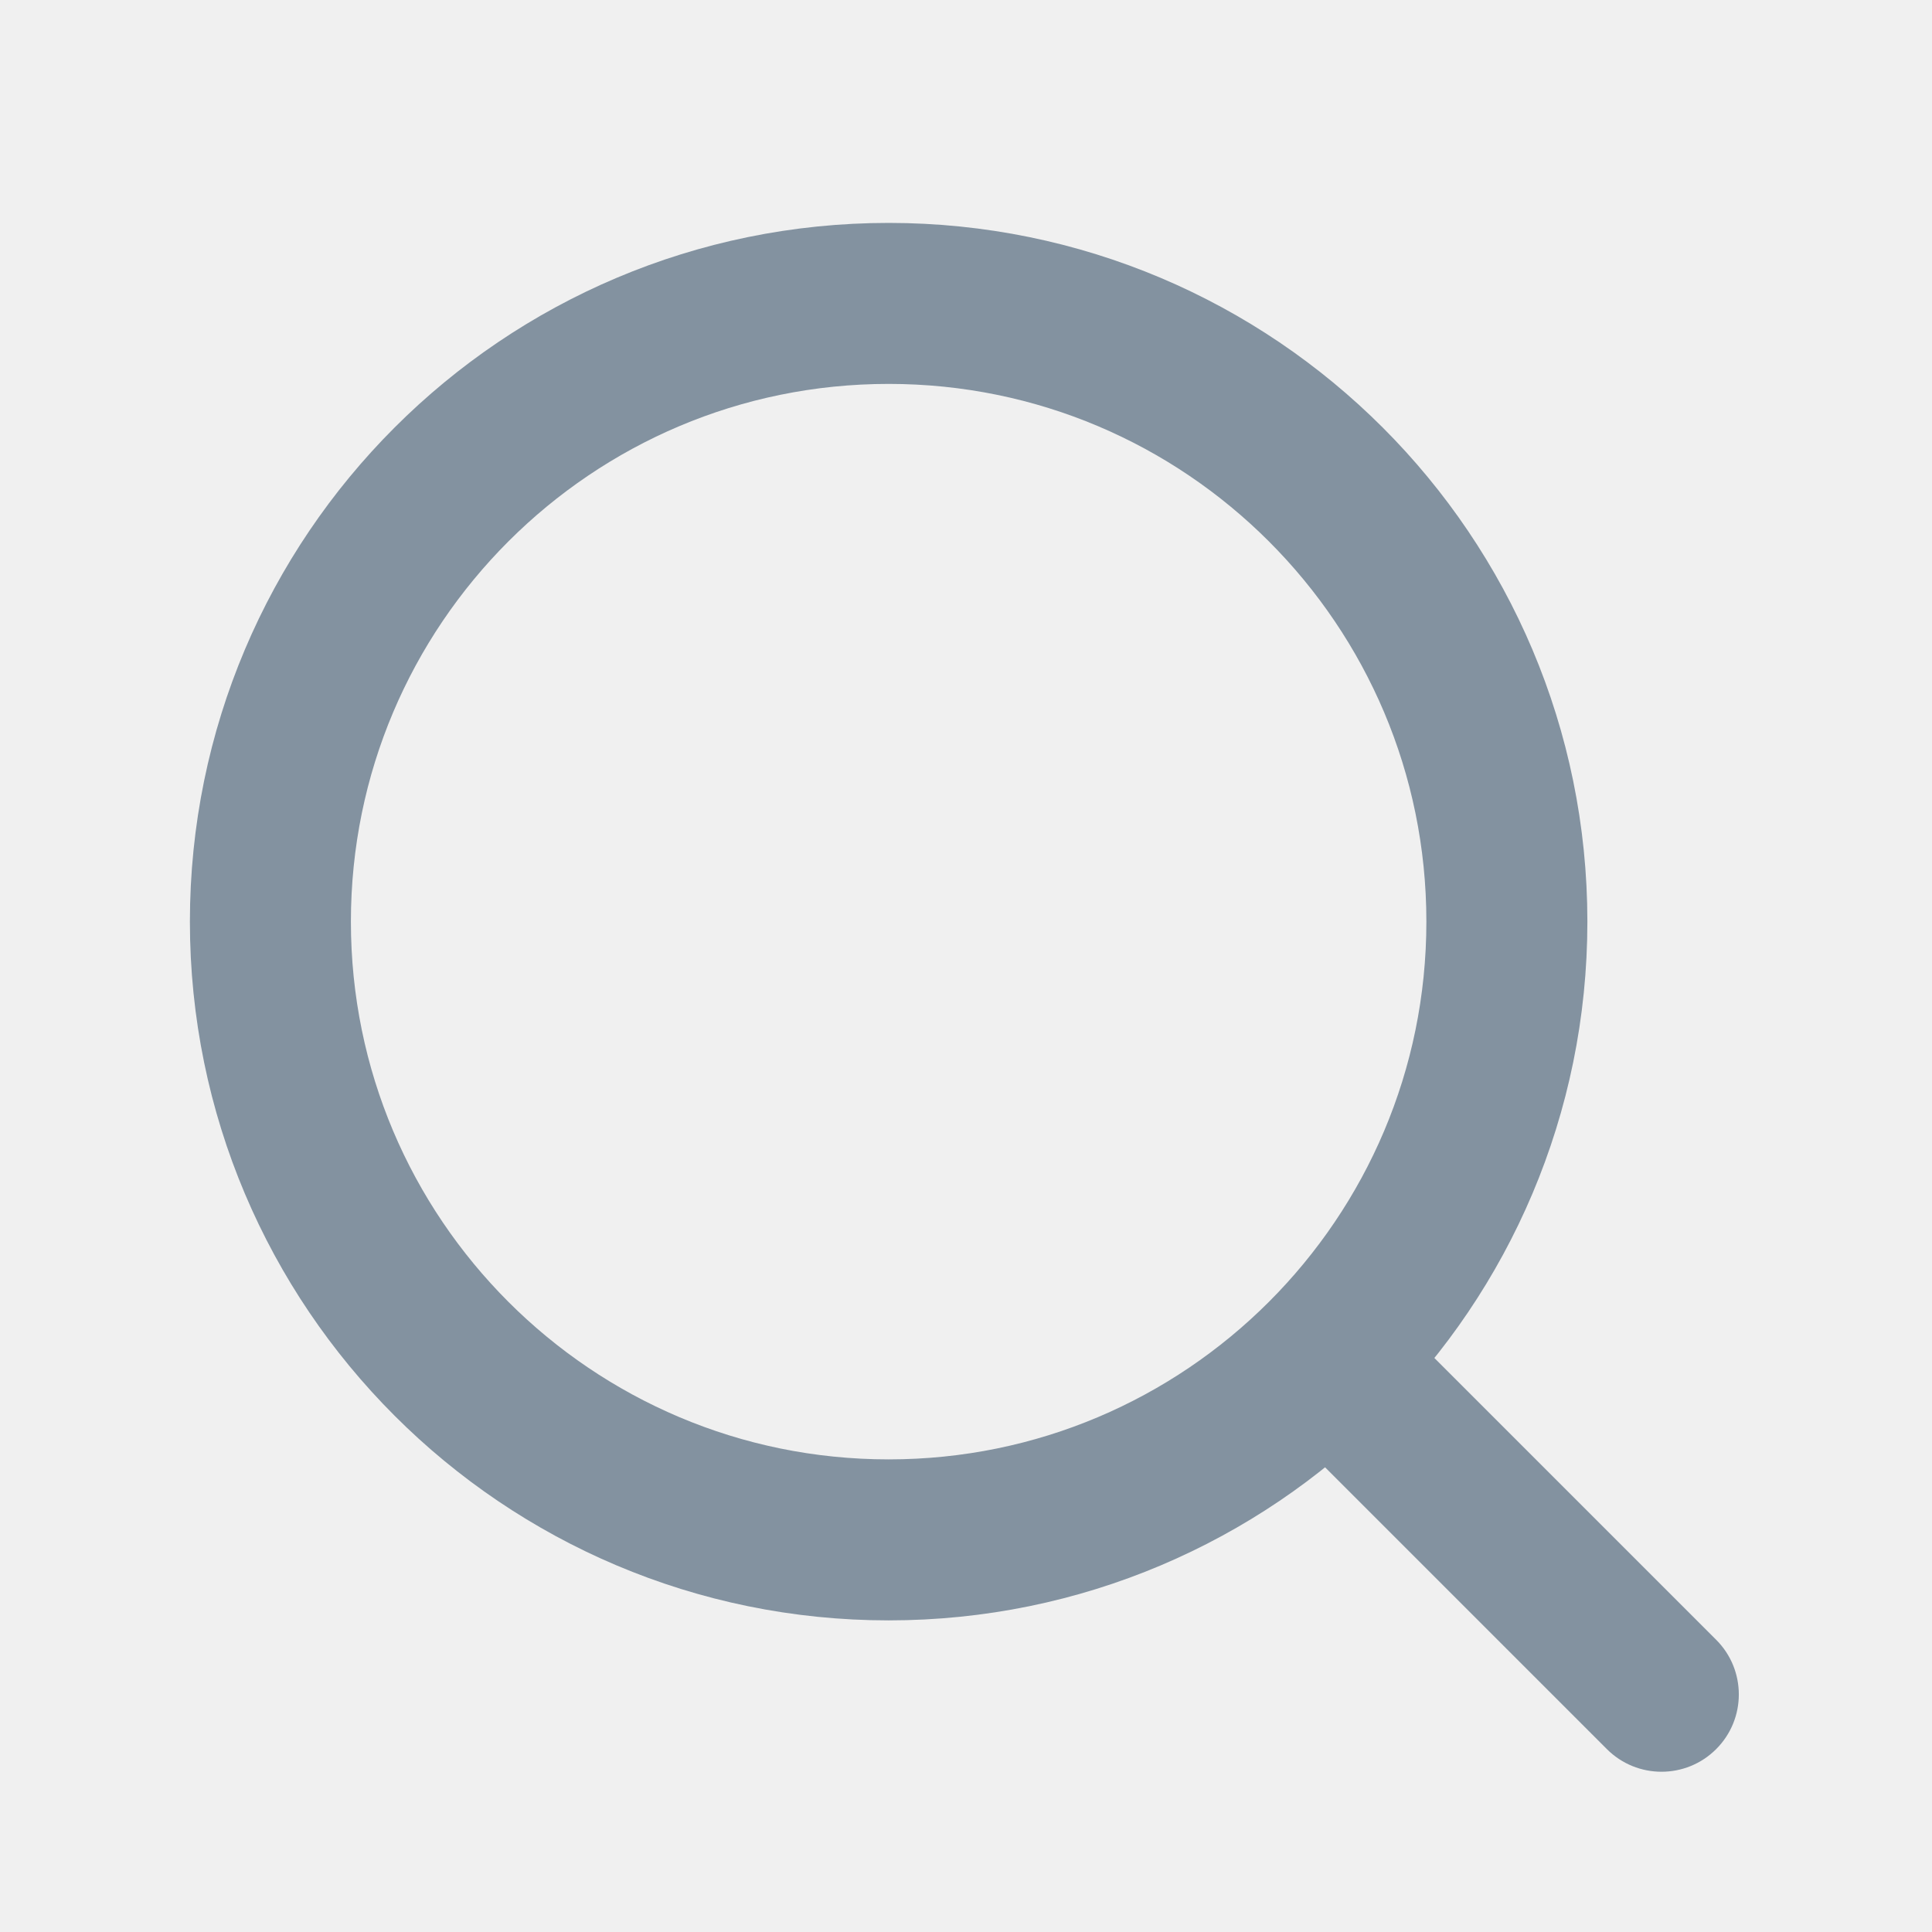
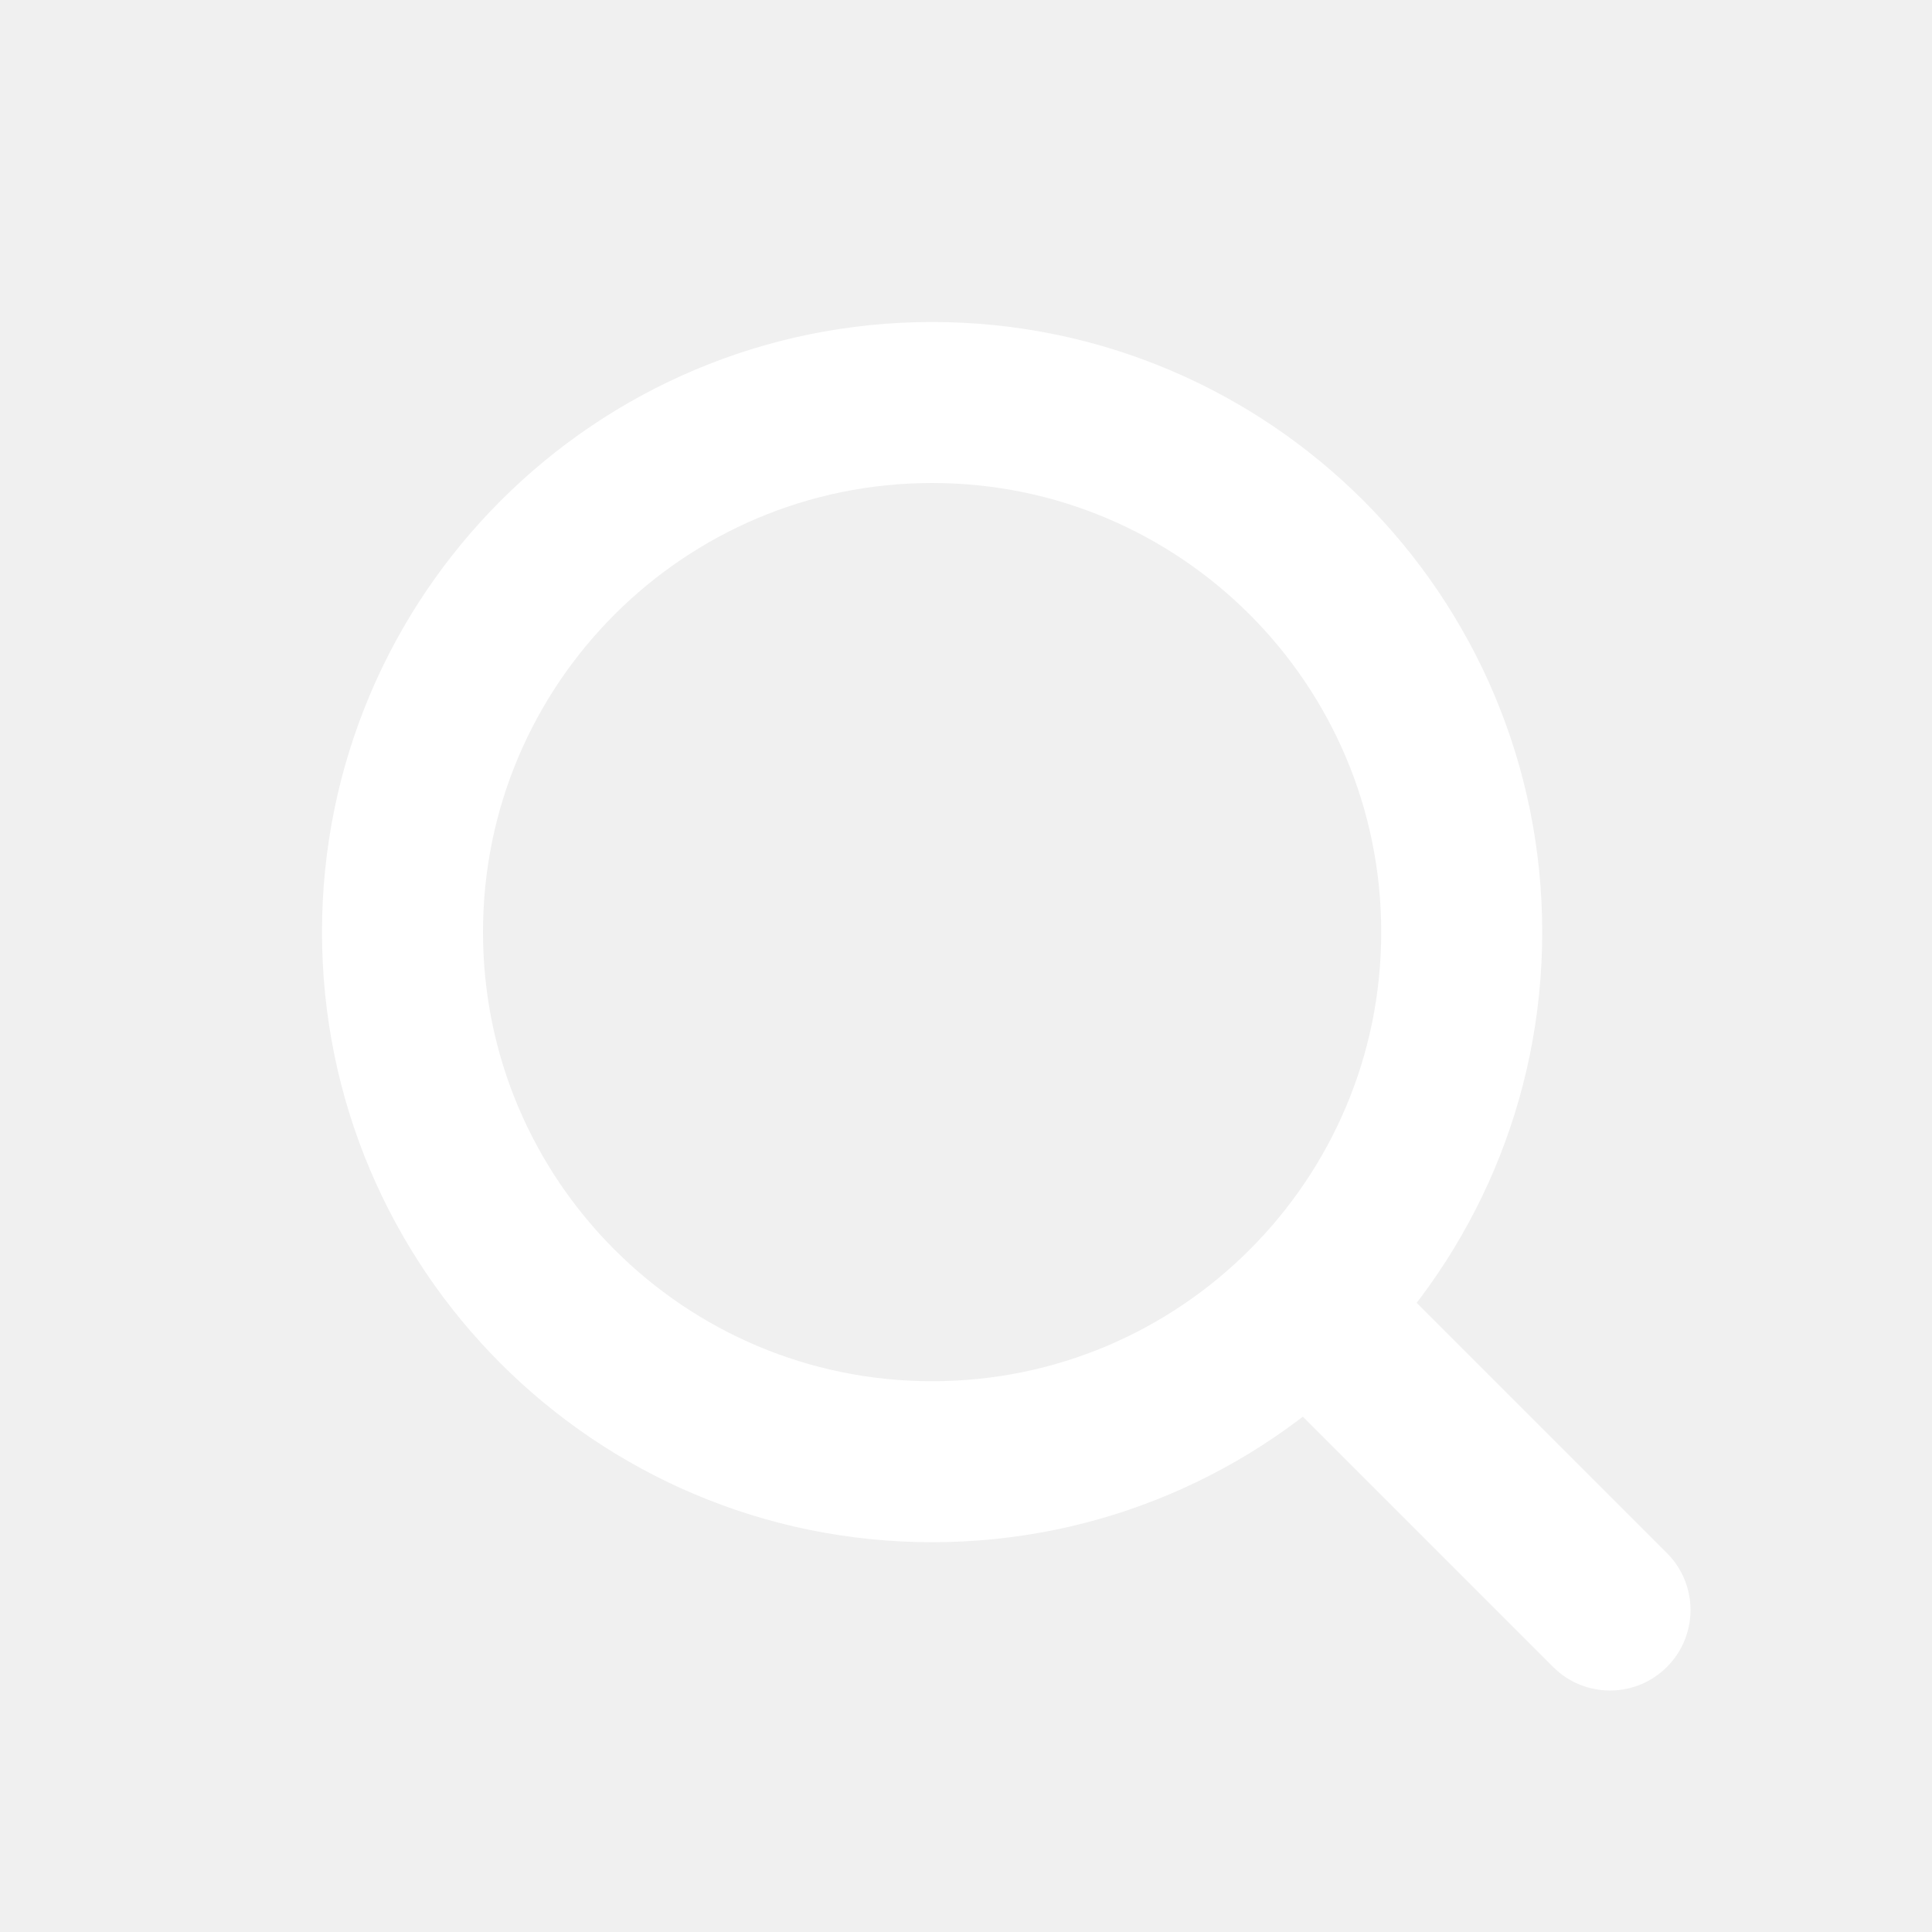
<svg xmlns="http://www.w3.org/2000/svg" width="24" height="24" viewBox="0 0 24 24" fill="none">
-   <path d="M11.039 19.129C15.281 19.129 18.719 15.69 18.719 11.449C18.719 7.207 15.281 3.769 11.039 3.769C6.798 3.769 3.359 7.207 3.359 11.449C3.359 15.69 6.798 19.129 11.039 19.129Z" stroke="#8392A0" stroke-width="2" />
-   <path d="M19.961 21.728C20.336 22.103 20.944 22.103 21.319 21.728C21.694 21.353 21.694 20.745 21.319 20.37L19.961 21.728ZM21.319 20.37L17.479 16.53L16.121 17.888L19.961 21.728L21.319 20.37Z" fill="#8392A0" />
+   <circle cx="11.579" cy="11.579" r="6.579" stroke="white" stroke-width="2" />
+   <path d="M19.293 20.707C19.683 21.098 20.317 21.098 20.707 20.707C21.098 20.317 21.098 19.683 20.707 19.293L19.293 20.707ZM20.707 19.293L17.339 15.925L15.925 17.339L19.293 20.707L20.707 19.293Z" fill="white" />
</svg>
